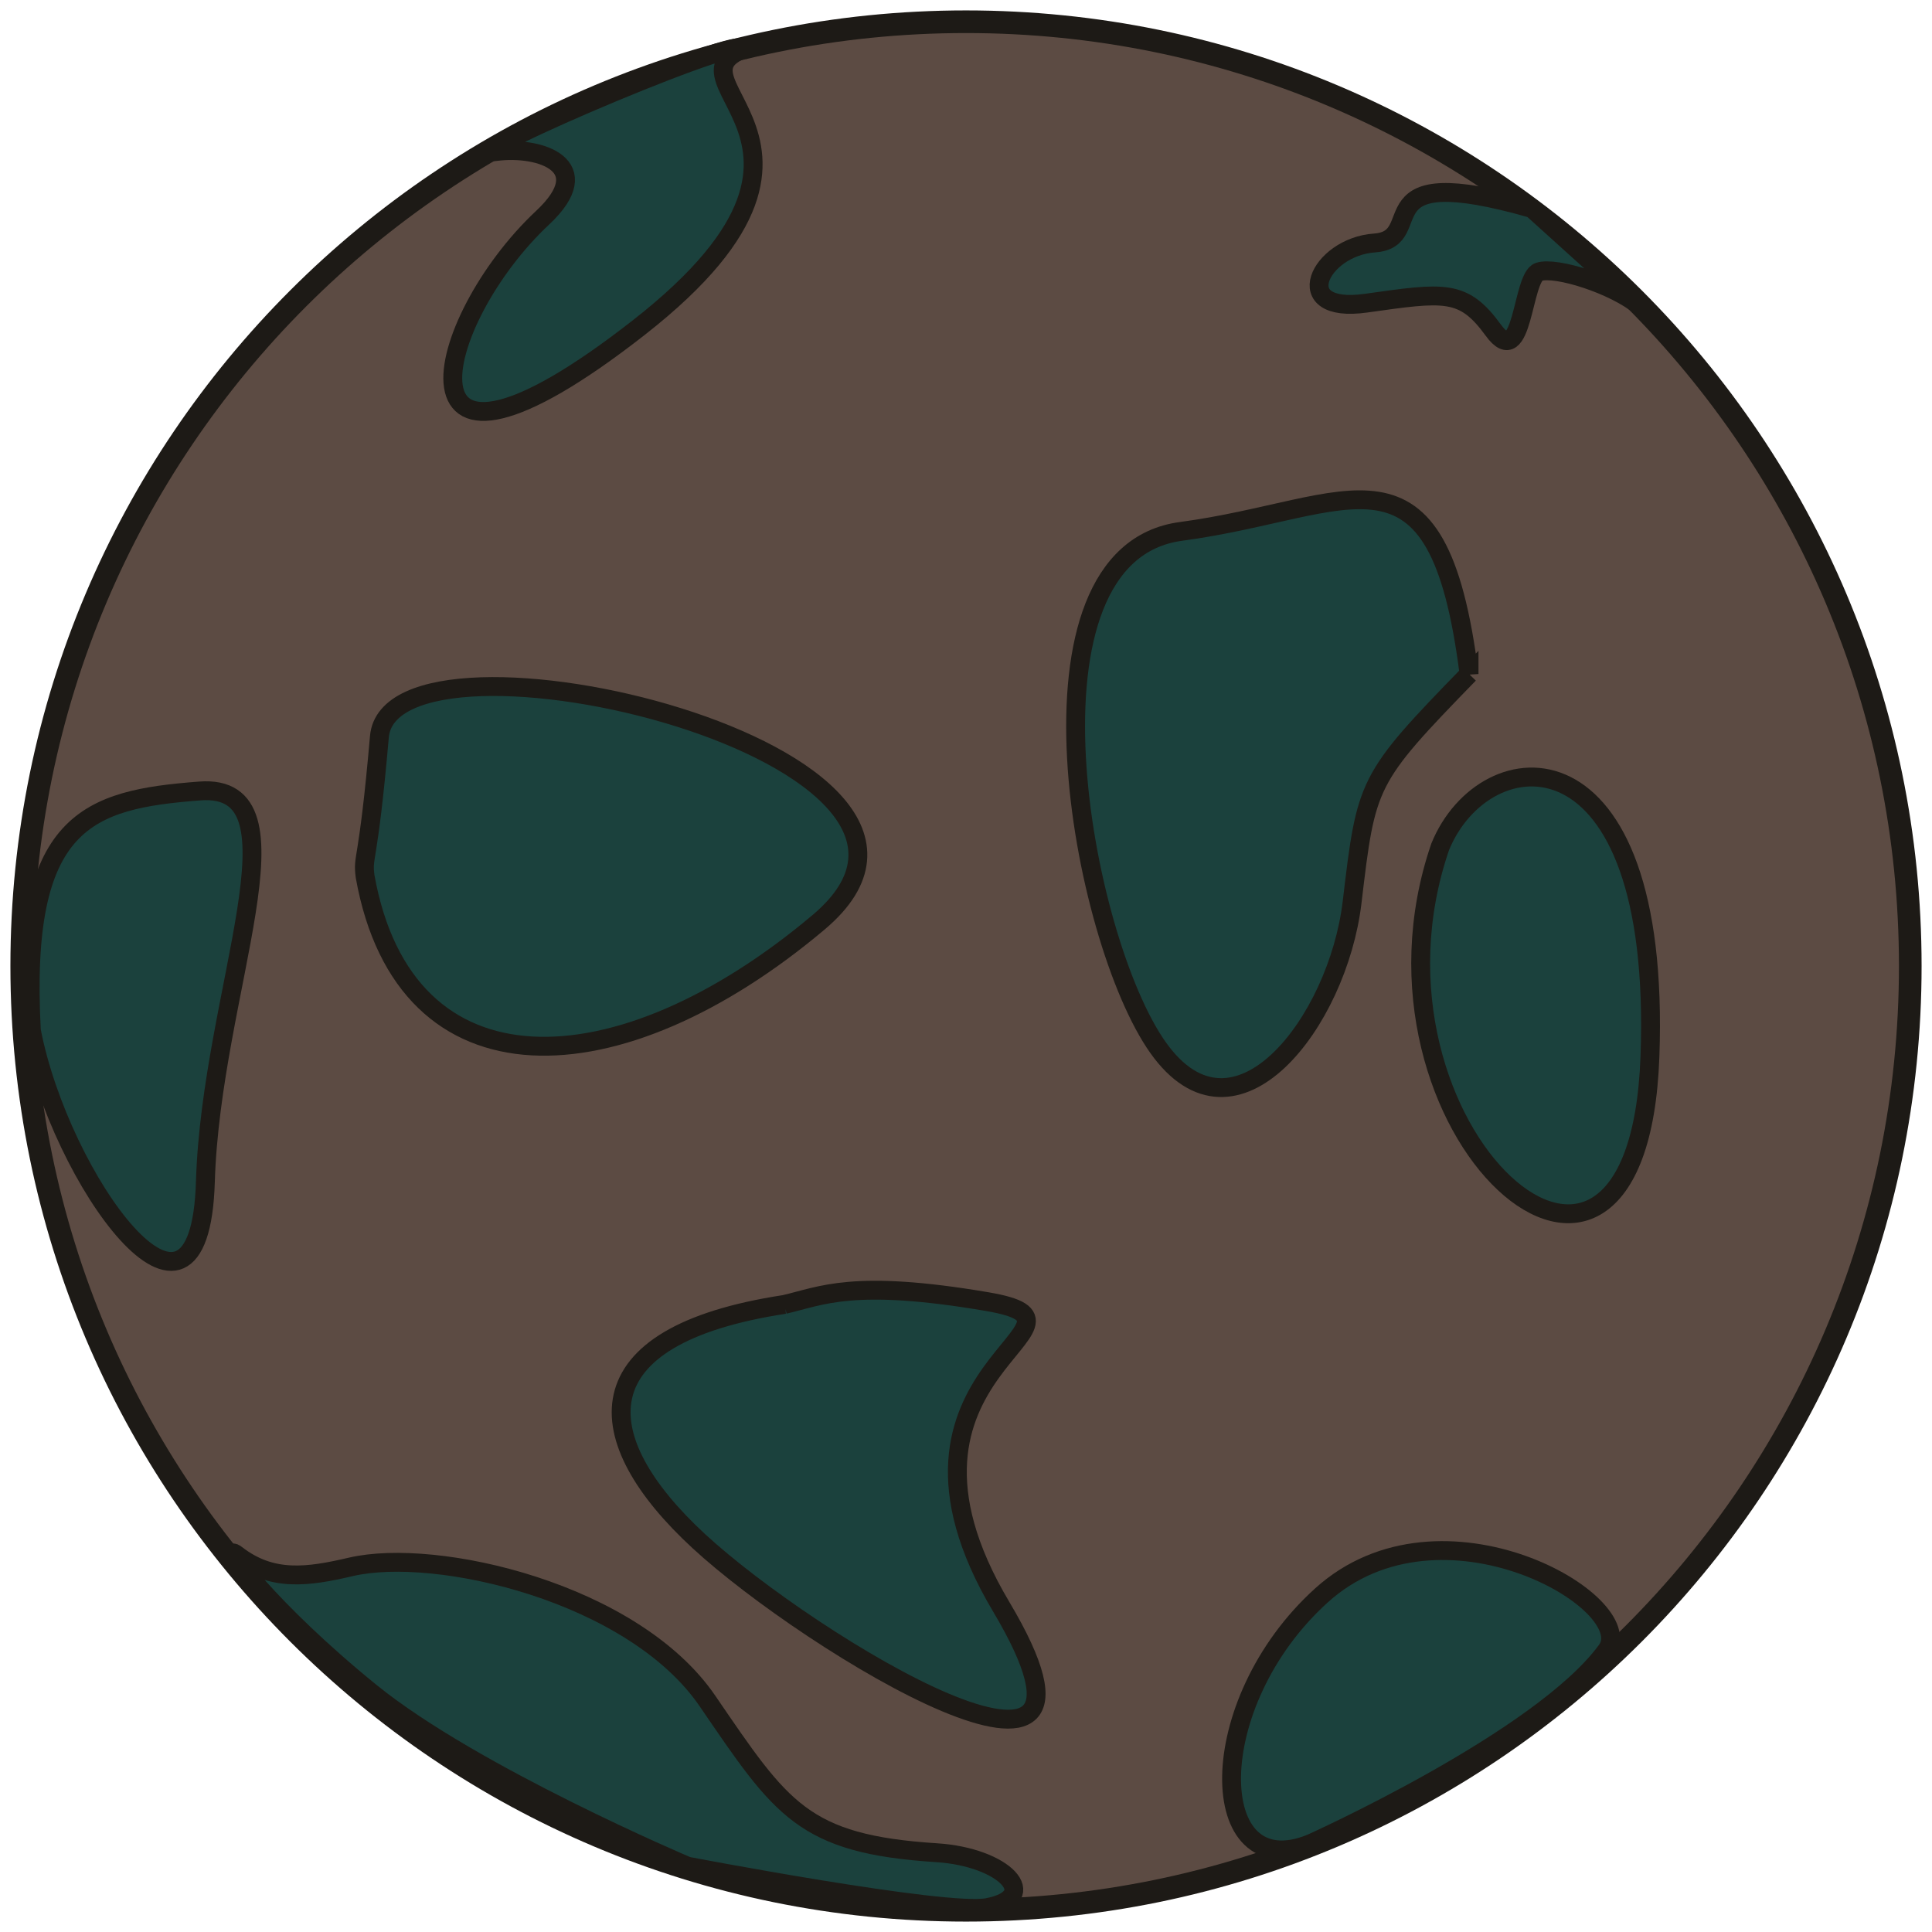
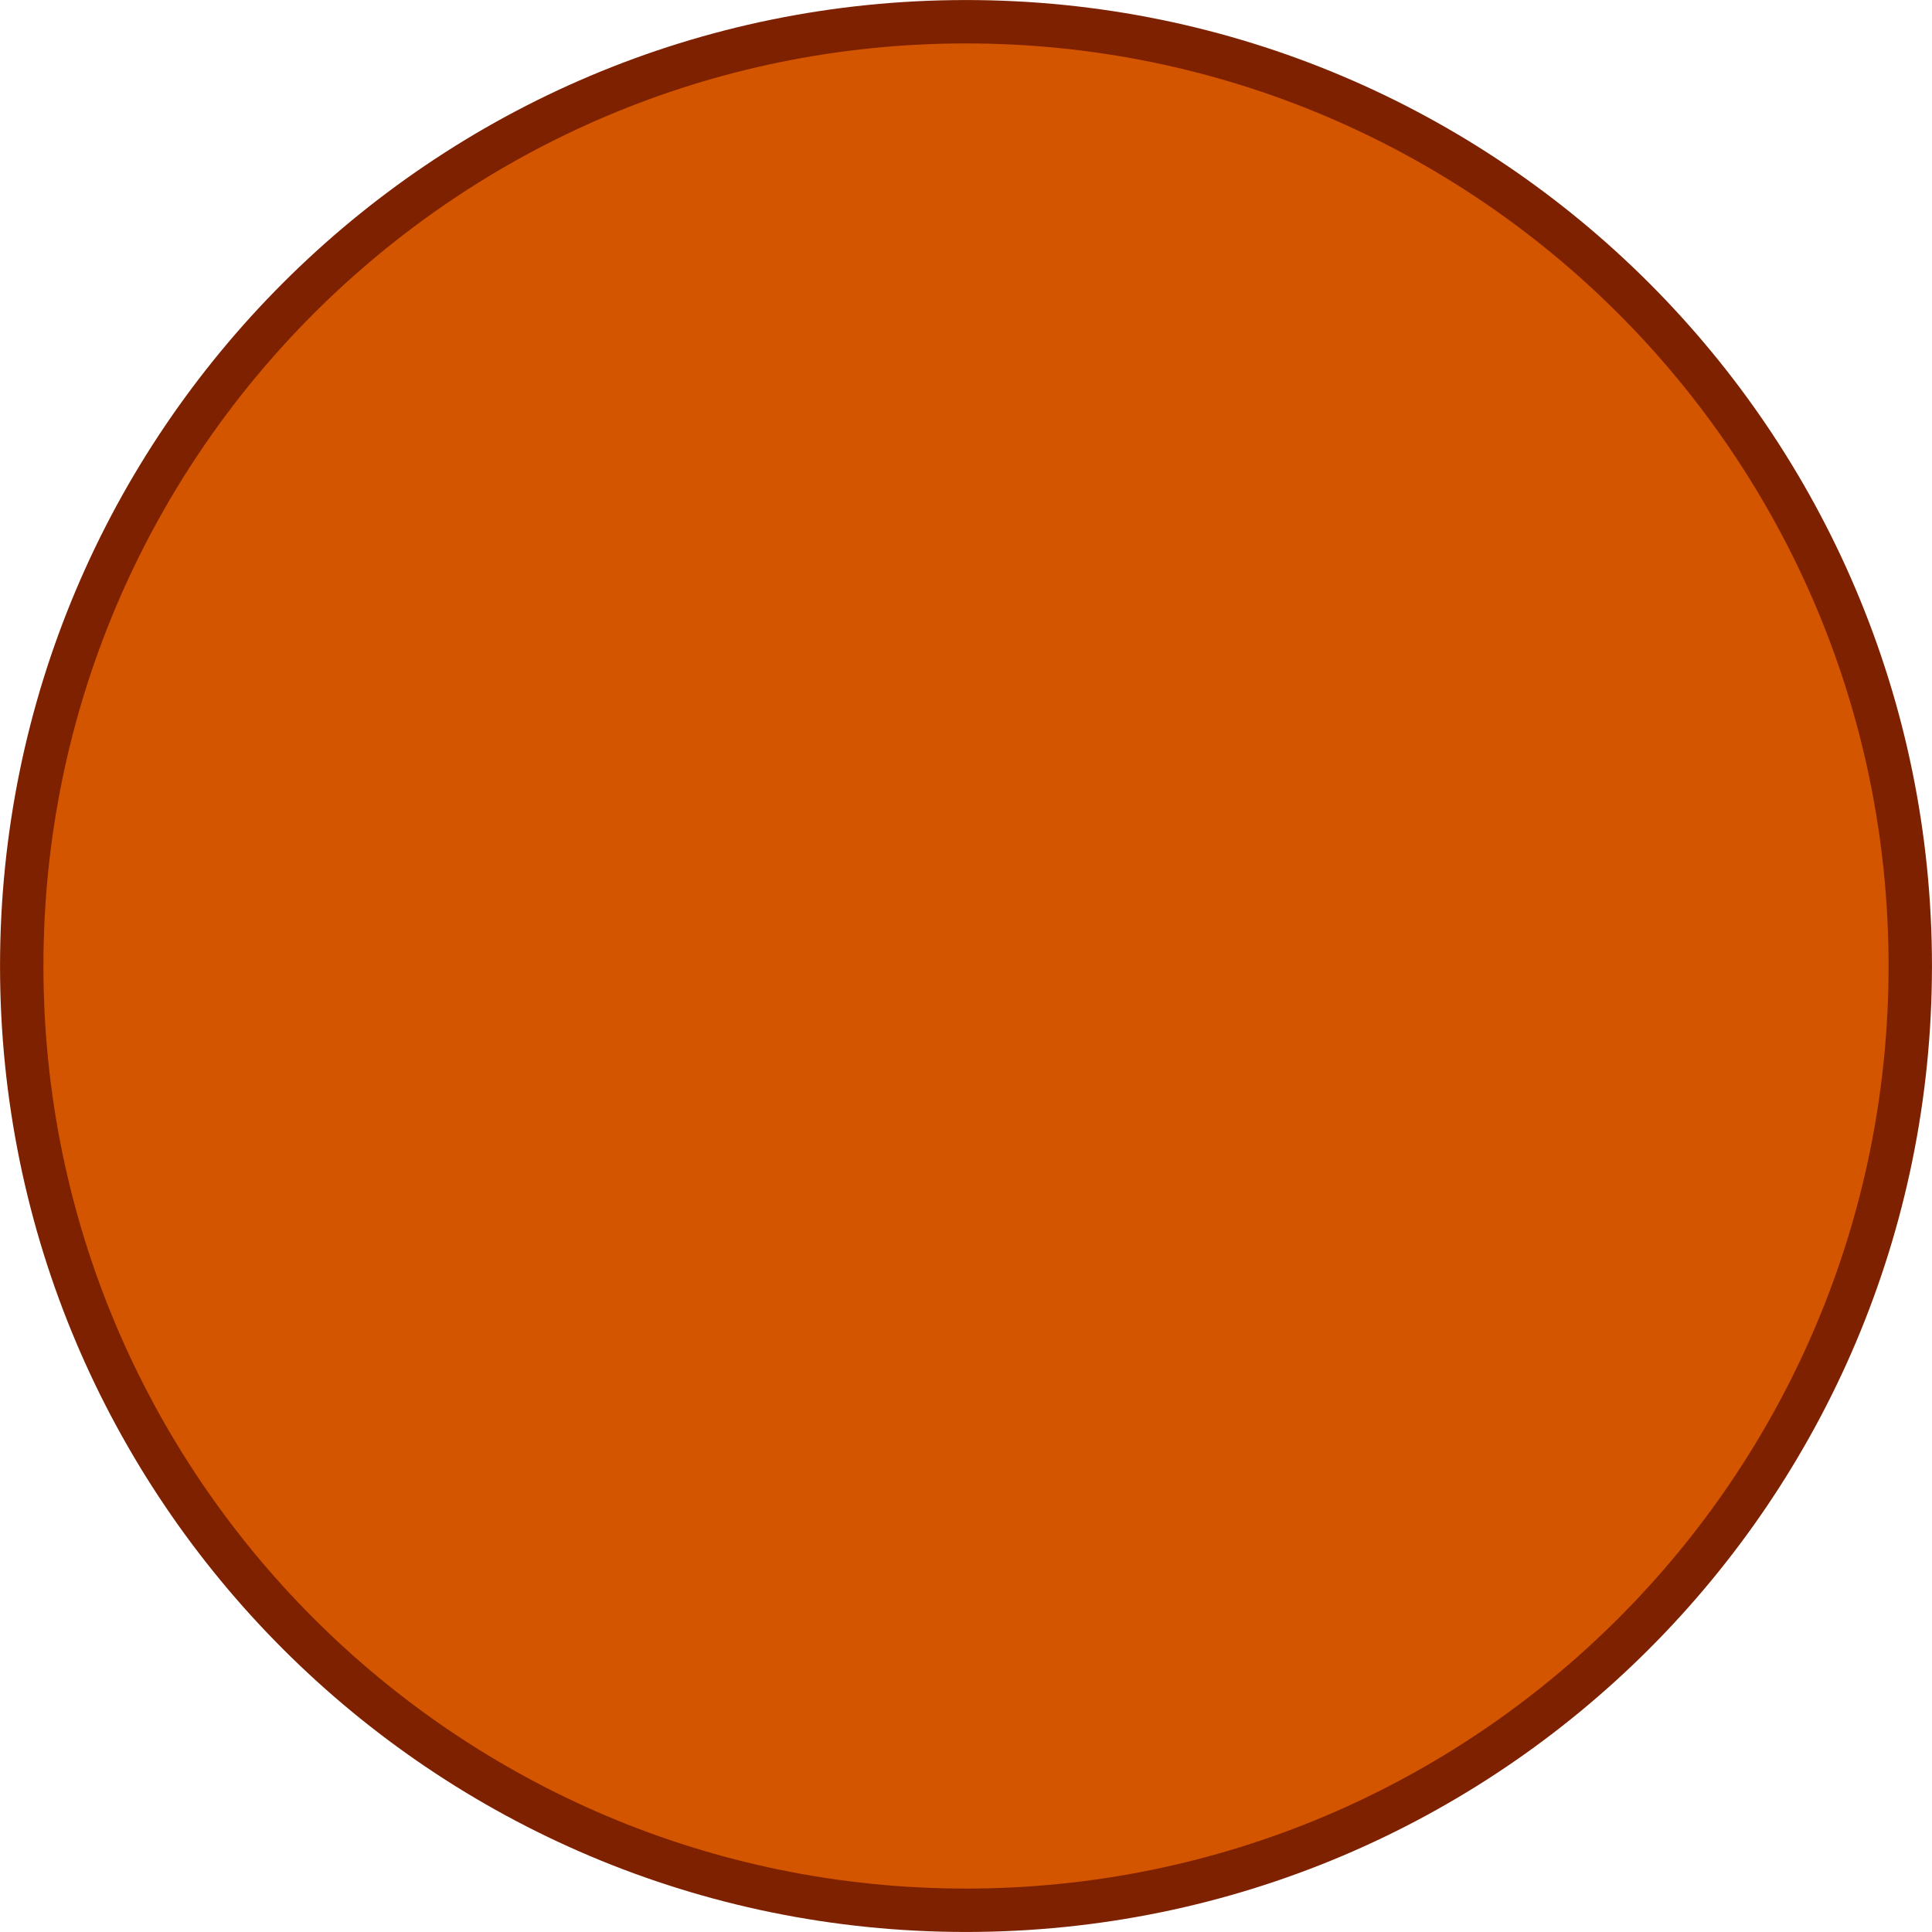
<svg xmlns="http://www.w3.org/2000/svg" width="512mm" height="512mm" viewBox="0 0 512 512" version="1.1" id="svg8">
  <defs id="defs2" />
  <g id="layer1" transform="translate(0,215)">
-     <circle style="opacity:1;fill:#5c4b43;fill-opacity:1;fill-rule:nonzero;stroke:#1d1a16;stroke-width:6;stroke-linejoin:round;stroke-miterlimit:4;stroke-dasharray:none;stroke-opacity:1" id="path815" cx="256" cy="41" r="250.241" />
+     <circle style="opacity:1;fill:#d45500;fill-opacity:1;fill-rule:nonzero;stroke:#7e2100;stroke-width:11.5;stroke-linejoin:round;stroke-miterlimit:4;stroke-dasharray:none;stroke-opacity:1" id="path815" cx="256" cy="41" r="250.241" />
  </g>
-   <g id="layer2">
+   <g id="layer2" style="display:none">
    <path style="fill:#1b413d;fill-opacity:1;stroke:#1d1a16;stroke-width:5;stroke-linecap:butt;stroke-linejoin:miter;stroke-miterlimit:4;stroke-dasharray:none;stroke-opacity:1" d="m 182.178,494.559 c 0,0 -56.681,-23.993 -83.856,-46.007 -27.175,-22.014 -40.346,-40.179 -35.645,-36.541 9.402,7.276 18.966,5.873 30.306,3.227 22.679,-5.292 74.839,6.804 94.494,35.53 19.655,28.726 25.252,37.957 60.781,40.225 17.765,1.134 28.105,11.714 13.425,14.527 -11.063,2.12 -79.505,-10.961 -79.505,-10.961" id="path818" />
    <path style="fill:#1b413d;fill-opacity:1;stroke:#1d1a16;stroke-width:5;stroke-linecap:butt;stroke-linejoin:miter;stroke-miterlimit:4;stroke-dasharray:none;stroke-opacity:1" d="m 425.79,437.35 c 9.108,-12.478 -43.845,-43.278 -75.595,-14.552 -31.75,28.726 -30.805,77.107 -2.835,65.768 0,0 61.053,-27.408 78.43,-51.216 z" id="path820" />
    <path style="fill:#1b413d;fill-opacity:1;stroke:#1d1a16;stroke-width:5;stroke-linecap:butt;stroke-linejoin:miter;stroke-miterlimit:4;stroke-dasharray:none;stroke-opacity:1" d="m 196.087,13.872 c 8.504,-8.315 -76.614,27.865 -64.734,26.294 11.88,-1.57 27.208,3.71 12.467,17.506 -29.482,27.592 -42.144,82.021 25.513,29.104 67.658,-52.917 -5.421,-67.749 35.778,-76.065" id="path822" />
-     <path style="fill:#1b413d;stroke:#1d1a16;stroke-width:5;stroke-linecap:butt;stroke-linejoin:miter;stroke-opacity:1;stroke-miterlimit:4;stroke-dasharray:none;fill-opacity:1" d="M 96.762,232.298 C 107.345,291.262 164.042,288.994 216.958,244.393 269.875,199.792 103.565,160.482 100.542,195.256 97.518,230.03 96.006,226.439 96.762,232.298 Z" id="path824" />
-     <path style="fill:#1b413d;stroke:#1d1a16;stroke-width:5;stroke-linecap:butt;stroke-linejoin:miter;stroke-opacity:1;stroke-miterlimit:4;stroke-dasharray:none;fill-opacity:1" d="m 381.661,224.418 c -25.658,74.835 52.385,144.326 55.592,55.592 3.207,-88.733 -43.832,-84.457 -55.592,-55.592 z" id="path826" />
+     <path style="fill:#1b413d;fill-opacity:1;stroke:#1d1a16;stroke-width:5;stroke-linecap:butt;stroke-linejoin:miter;stroke-miterlimit:4;stroke-dasharray:none;stroke-opacity:1" d="M 96.762,232.298 C 107.345,291.262 164.042,288.994 216.958,244.393 269.875,199.792 103.565,160.482 100.542,195.256 97.518,230.03 96.006,226.439 96.762,232.298 Z" id="path824" />
+     <path style="fill:#1b413d;fill-opacity:1;stroke:#1d1a16;stroke-width:5;stroke-linecap:butt;stroke-linejoin:miter;stroke-miterlimit:4;stroke-dasharray:none;stroke-opacity:1" d="m 381.661,224.418 c -25.658,74.835 52.385,144.326 55.592,55.592 3.207,-88.733 -43.832,-84.457 -55.592,-55.592 z" id="path826" />
    <path style="fill:#1b413d;fill-opacity:1;stroke:#1d1a16;stroke-width:5;stroke-linecap:butt;stroke-linejoin:miter;stroke-miterlimit:4;stroke-dasharray:none;stroke-opacity:1" d="m 406.015,55.259 c -45.837,-13.096 -27.115,8.108 -41.744,9.131 -14.63,1.023 -23.062,18.877 -2.242,15.951 20.82,-2.926 25.753,-3.796 33.718,7.167 7.965,10.963 7.541,-13.995 12.089,-15.473 4.548,-1.478 20.042,3.42 26.968,9.231 z" id="path828" />
-     <path style="fill:#1b413d;stroke:#1d1a16;stroke-width:5;stroke-linecap:butt;stroke-linejoin:miter;stroke-opacity:1;stroke-miterlimit:4;stroke-dasharray:none;fill-opacity:1" d="m 207.887,345.69 c -54.429,8.315 -52.161,35.53 -22.679,62.744 29.482,27.214 117.929,80.887 80.131,17.387 -37.798,-63.5 31.75,-74.839 -3.78,-80.887 -35.53,-6.048 -43.845,-1.512 -53.673,0.756 z" id="path830" />
-     <path style="fill:#1b413d;stroke:#1d1a16;stroke-width:5;stroke-linecap:butt;stroke-linejoin:miter;stroke-opacity:1;stroke-miterlimit:4;stroke-dasharray:none;fill-opacity:1" d="m 8.315,273.119 c 7.56,39.31 44.601,90.714 46.113,40.065 1.512,-50.649 27.97,-105.833 -1.512,-103.565 -29.482,2.268 -47.625,7.56 -44.601,63.5 z" id="path832" />
-     <path style="fill:#1b413d;stroke:#1d1a16;stroke-width:5;stroke-linecap:butt;stroke-linejoin:miter;stroke-opacity:1;stroke-miterlimit:4;stroke-dasharray:none;fill-opacity:1" d="m 389.315,178.625 c -27.214,27.97 -27.214,28.726 -30.994,60.476 -3.78,31.75 -30.994,67.28 -51.405,38.554 -20.411,-28.726 -39.31,-130.78 6.048,-136.827 45.357,-6.048 68.036,-27.97 76.351,37.798 z" id="path836" />
+     <path style="fill:#1b413d;fill-opacity:1;stroke:#1d1a16;stroke-width:5;stroke-linecap:butt;stroke-linejoin:miter;stroke-miterlimit:4;stroke-dasharray:none;stroke-opacity:1" d="m 207.887,345.69 c -54.429,8.315 -52.161,35.53 -22.679,62.744 29.482,27.214 117.929,80.887 80.131,17.387 -37.798,-63.5 31.75,-74.839 -3.78,-80.887 -35.53,-6.048 -43.845,-1.512 -53.673,0.756 z" id="path830" />
+     <path style="fill:#1b413d;fill-opacity:1;stroke:#1d1a16;stroke-width:5;stroke-linecap:butt;stroke-linejoin:miter;stroke-miterlimit:4;stroke-dasharray:none;stroke-opacity:1" d="m 8.315,273.119 c 7.56,39.31 44.601,90.714 46.113,40.065 1.512,-50.649 27.97,-105.833 -1.512,-103.565 -29.482,2.268 -47.625,7.56 -44.601,63.5 z" id="path832" />
+     <path style="fill:#1b413d;fill-opacity:1;stroke:#1d1a16;stroke-width:5;stroke-linecap:butt;stroke-linejoin:miter;stroke-miterlimit:4;stroke-dasharray:none;stroke-opacity:1" d="m 389.315,178.625 c -27.214,27.97 -27.214,28.726 -30.994,60.476 -3.78,31.75 -30.994,67.28 -51.405,38.554 -20.411,-28.726 -39.31,-130.78 6.048,-136.827 45.357,-6.048 68.036,-27.97 76.351,37.798 z" id="path836" />
  </g>
</svg>
